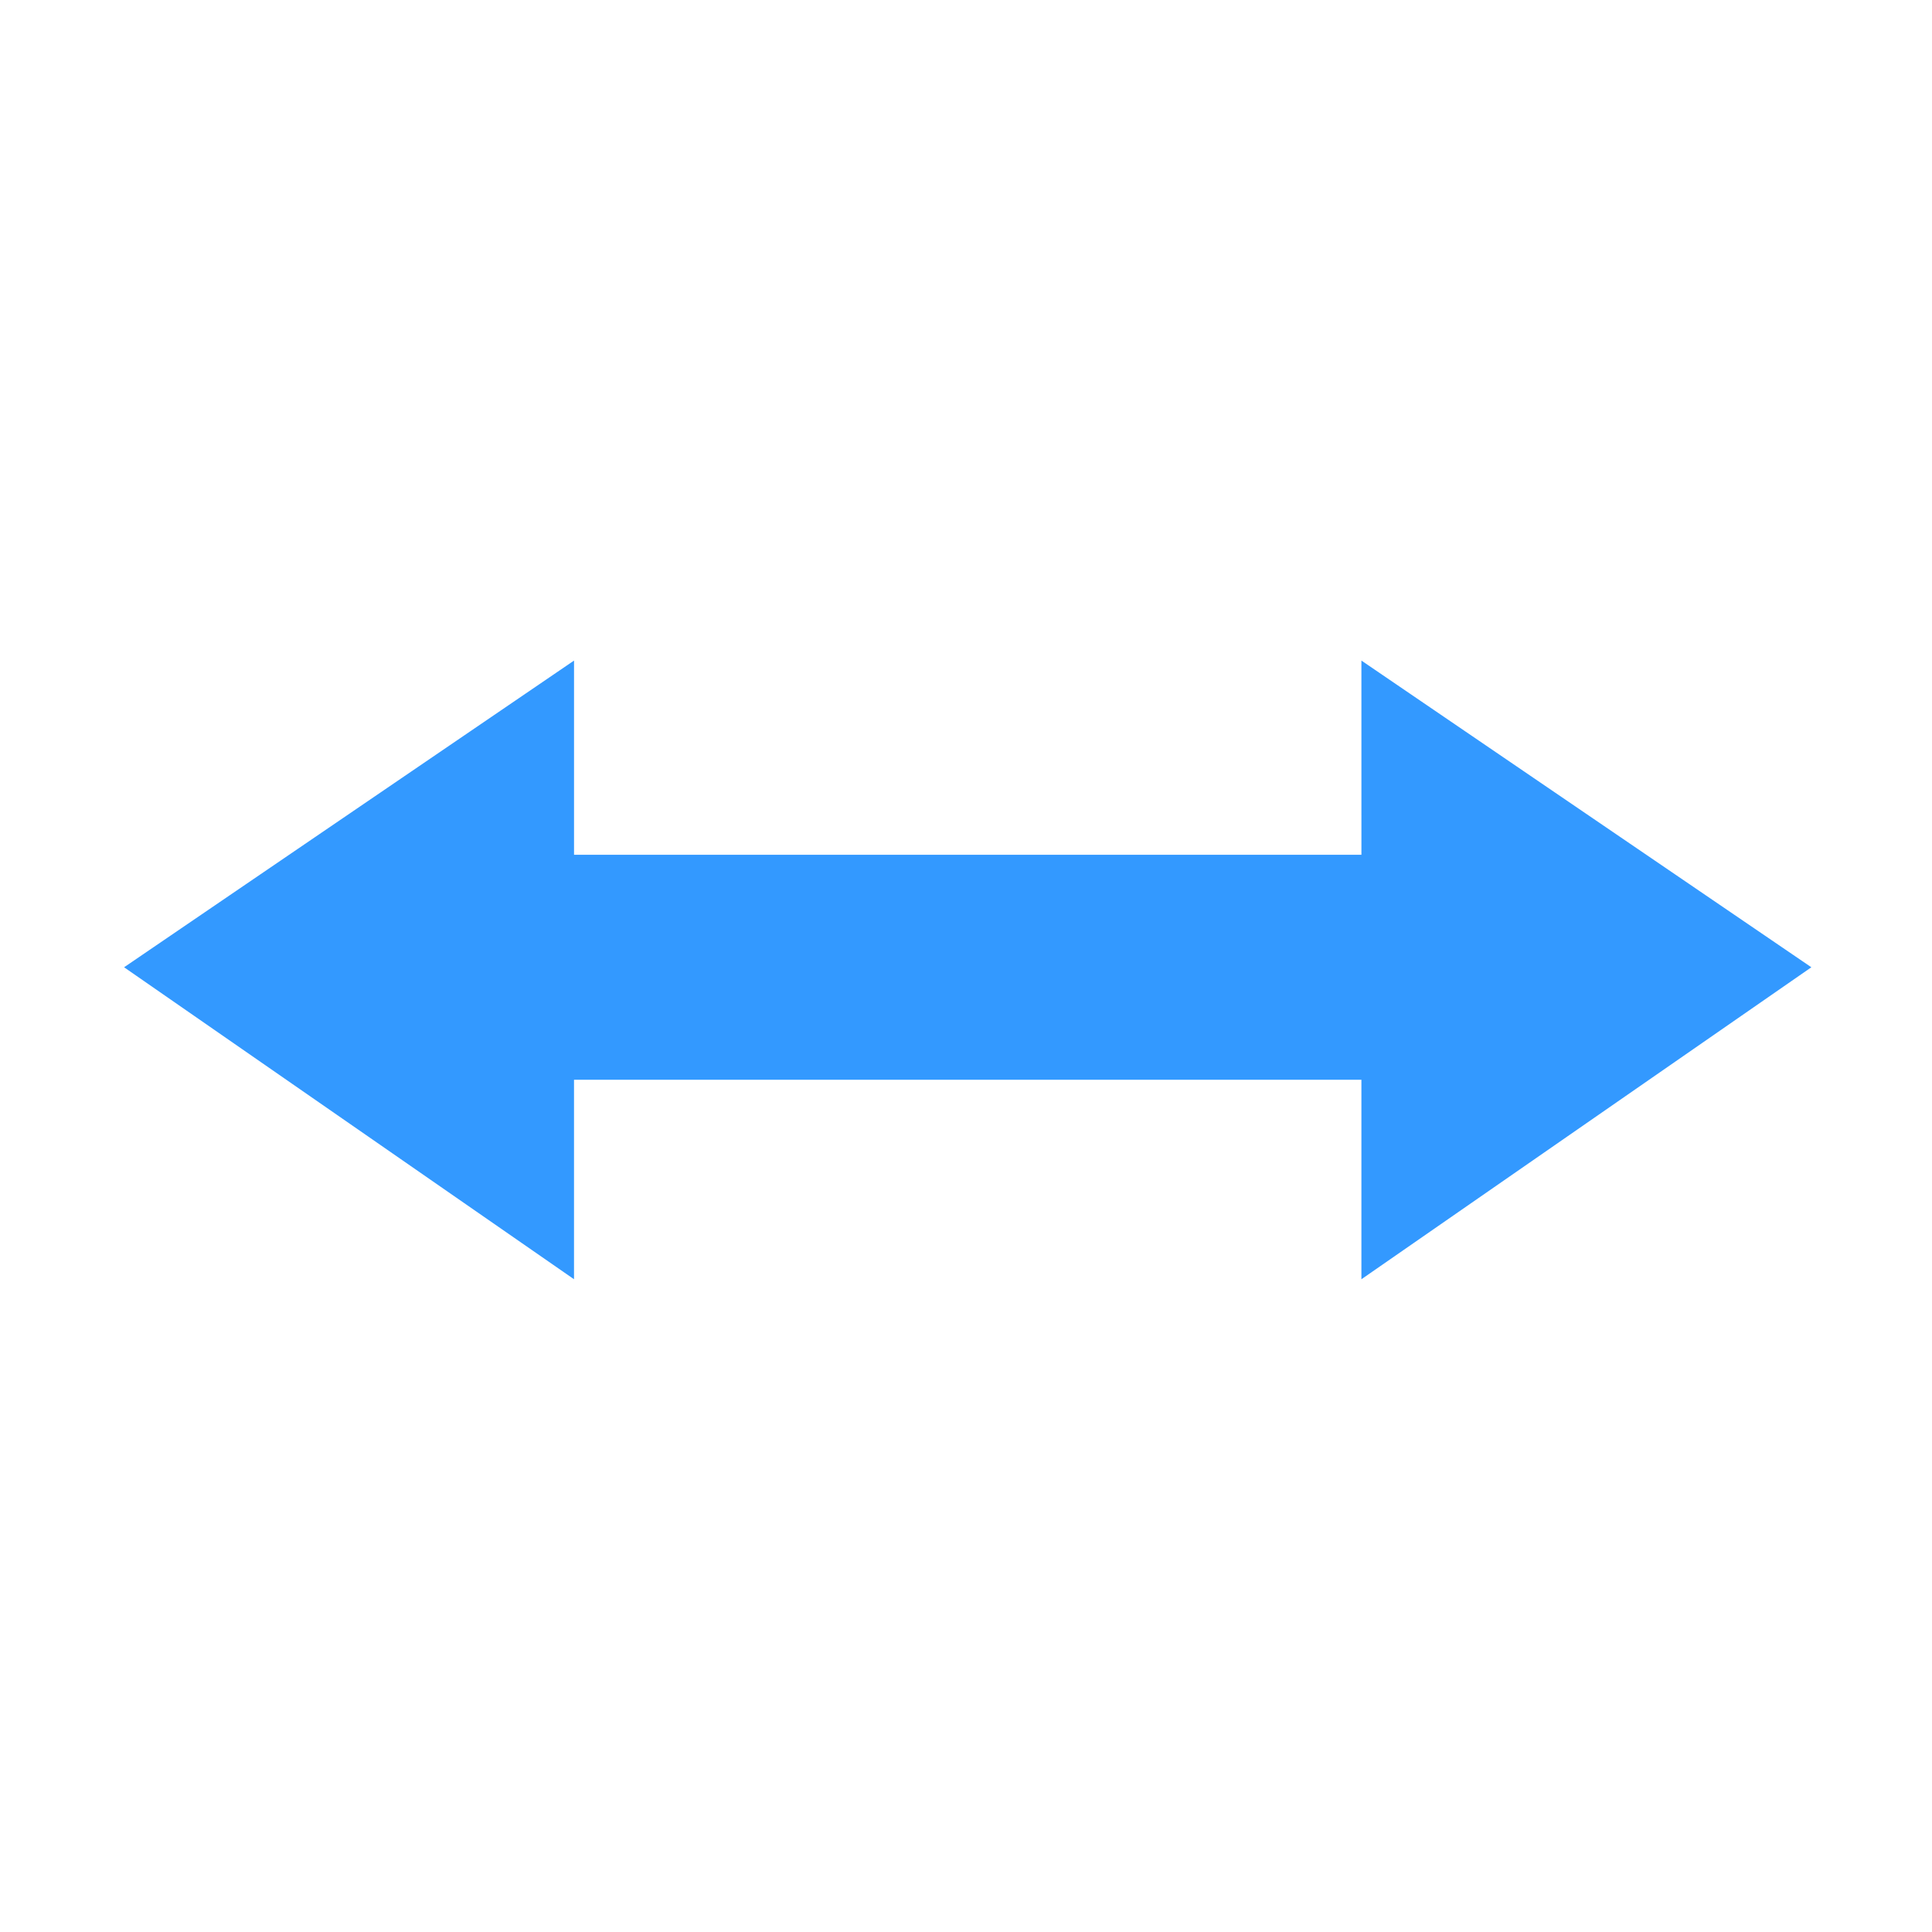
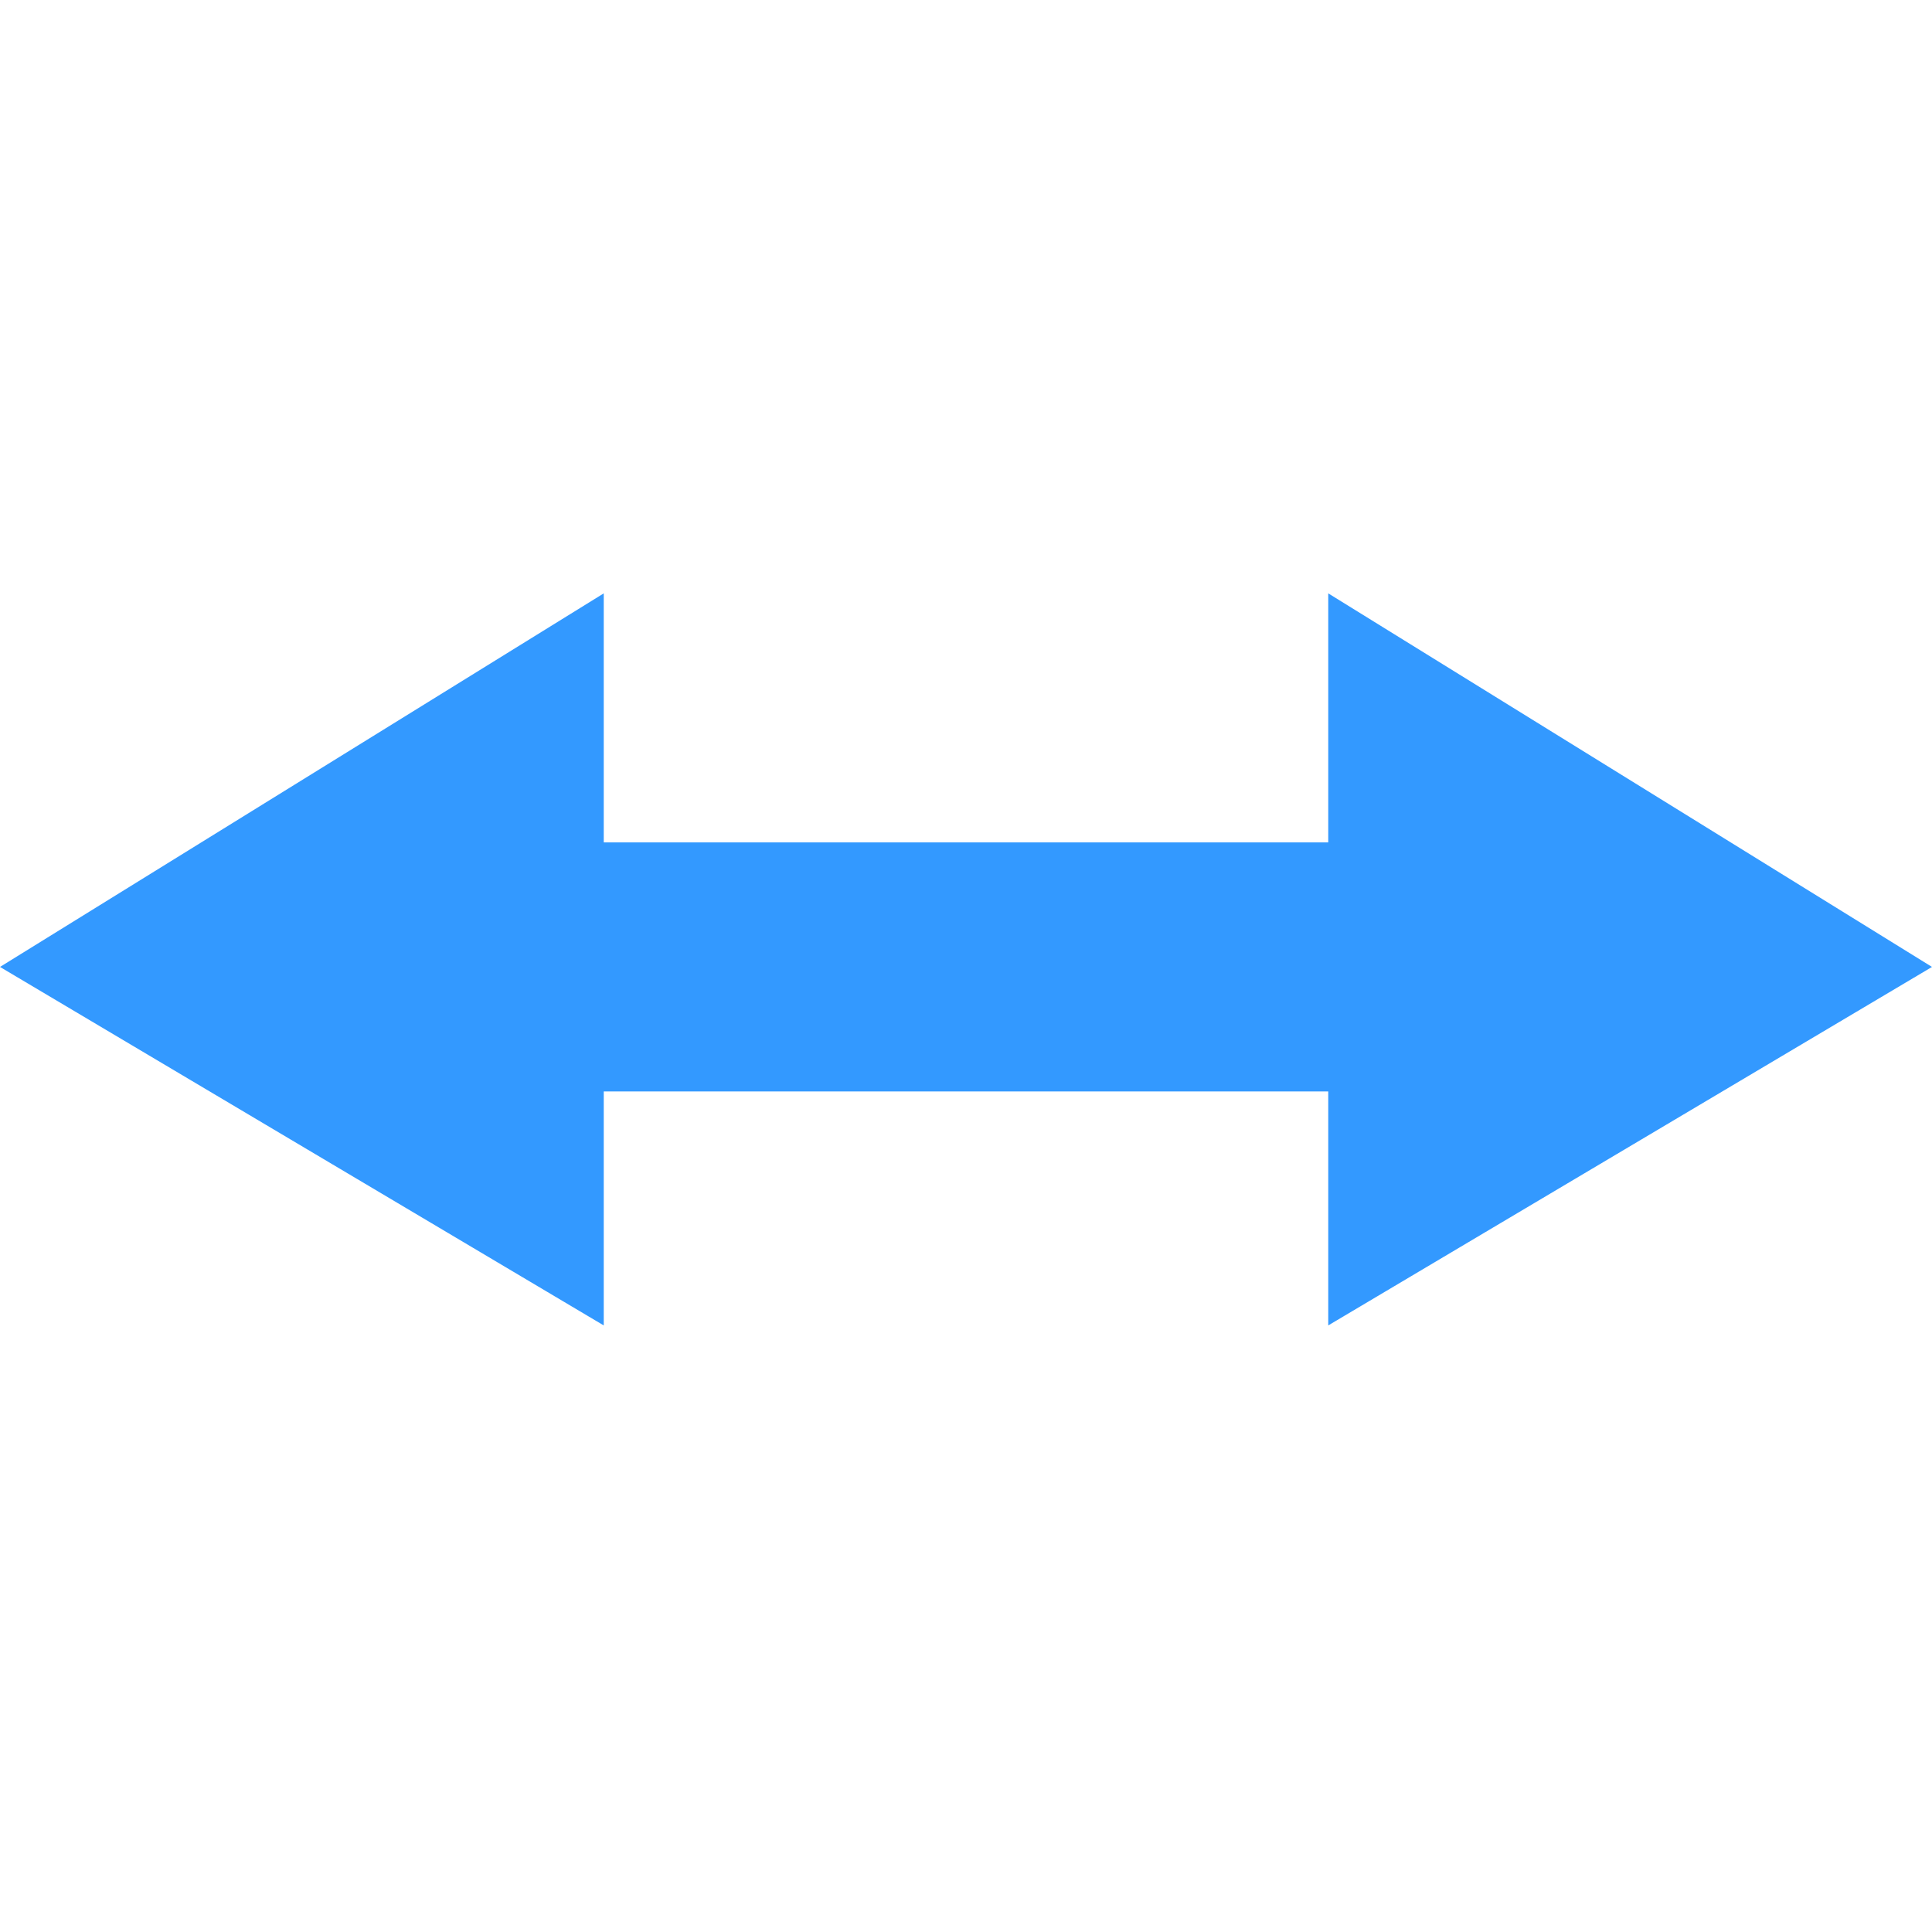
- <svg xmlns="http://www.w3.org/2000/svg" width="128" height="128" id="svg3027" version="1.1">
-   <defs id="defs3029" />
-   <path style="fill:#3399ff;fill-opacity:1;stroke:none;display:inline" d="m 90.197,43.765 29.81,20.319 -29.81,20.669 0,-13.216 -52.167,-1e-6 0,13.216 L 8.221,64.084 38.031,43.765 l 0,12.867 52.167,0 z" id="Symbol" />
+ <svg xmlns="http://www.w3.org/2000/svg" xmlns:xlink="http://www.w3.org/1999/xlink" width="128" height="128" id="svg3027" version="1.1">
+   <defs id="defs3029">
+     <linearGradient xlink:href="#StandardGradient" id="linearGradient3038" gradientUnits="userSpaceOnUse" gradientTransform="matrix(1.146726,0,0,0.8720476,16,1.96875)" x1="7.19" y1="10.321" x2="7.19" y2="17.201" />
+     <linearGradient id="StandardGradient" gradientTransform="scale(1.146726,0.8720476)" x1="7.19" y1="6.955" x2="7.19" y2="18.319" gradientUnits="userSpaceOnUse">
+       <stop style="stop-color:#000000;stop-opacity:0.863;" offset="0" id="stop3280" />
+       <stop style="stop-color:#000000;stop-opacity:0.471;" offset="1" id="stop3282" />
+     </linearGradient>
+   </defs>
+   <path style="fill:#3399ff;fill-opacity:1;stroke:none;display:inline" d="M 40,39.312 0,64.062 40,87.813 40,72.312 c 16,0 32,0 48,0 l 0,15.5 L 128,64.062 l -40,-24.75 0,16.5 c -16,0 -32,0 -48,0 z" id="Symbol-7" />
</svg>
